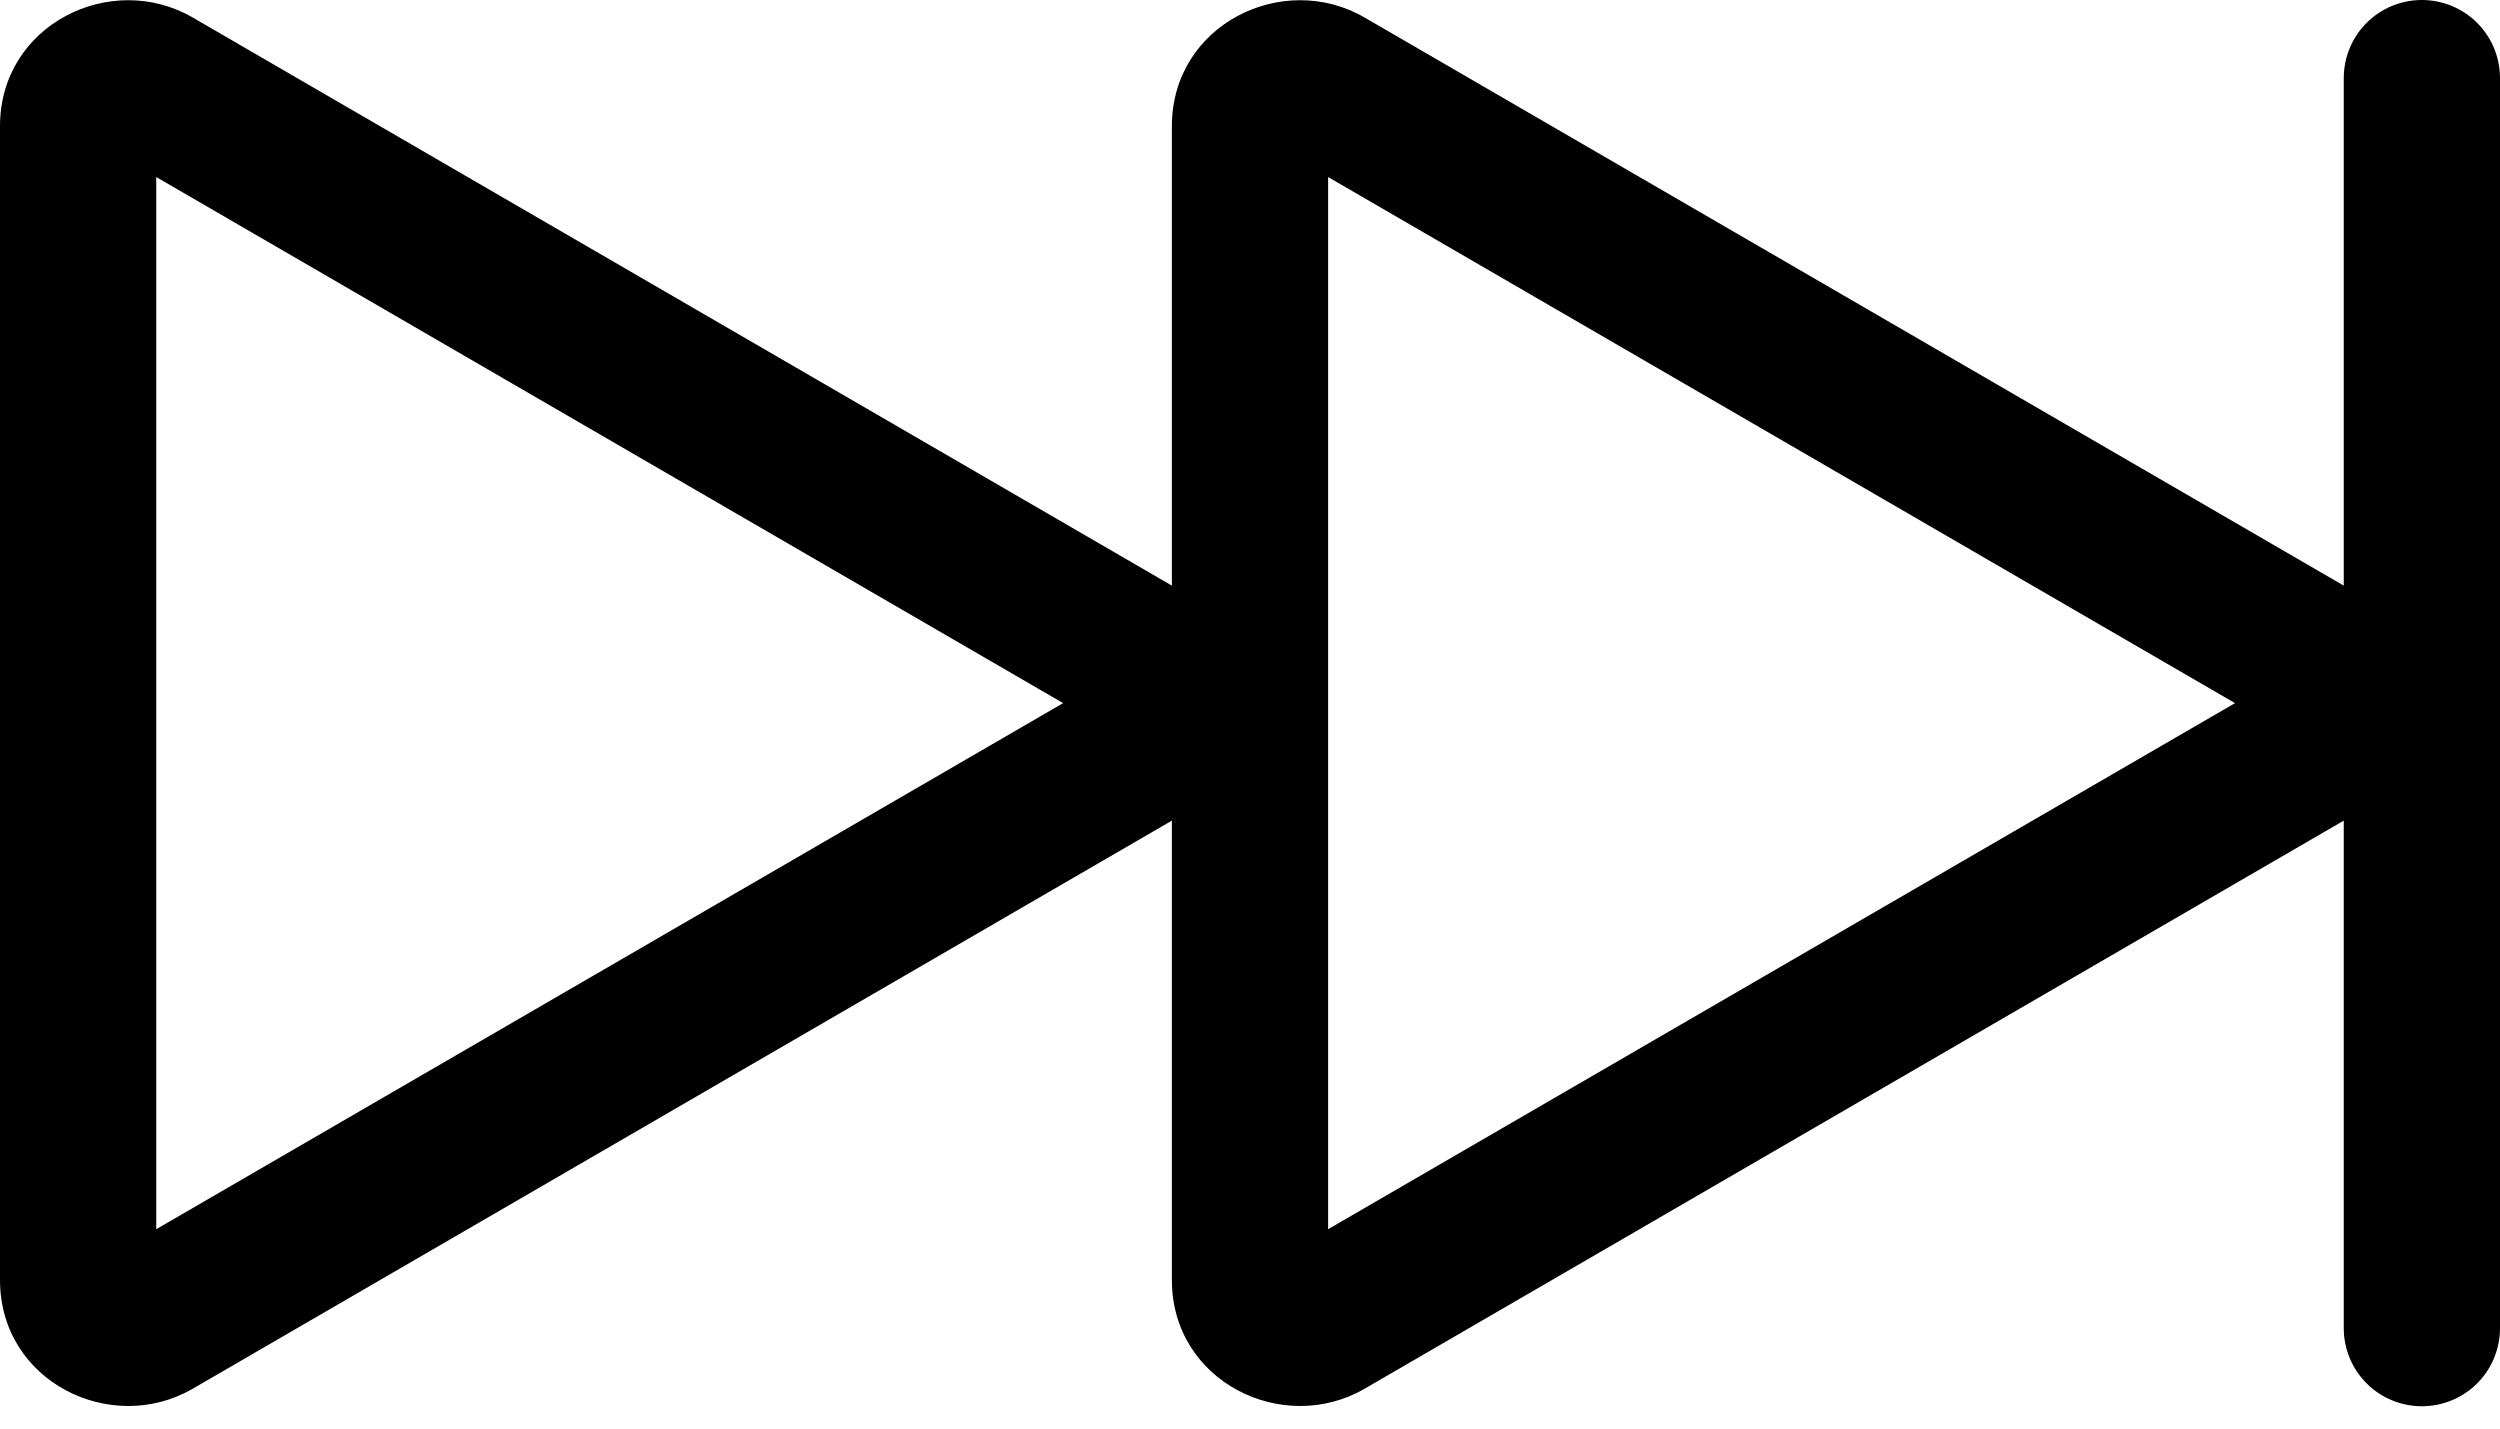
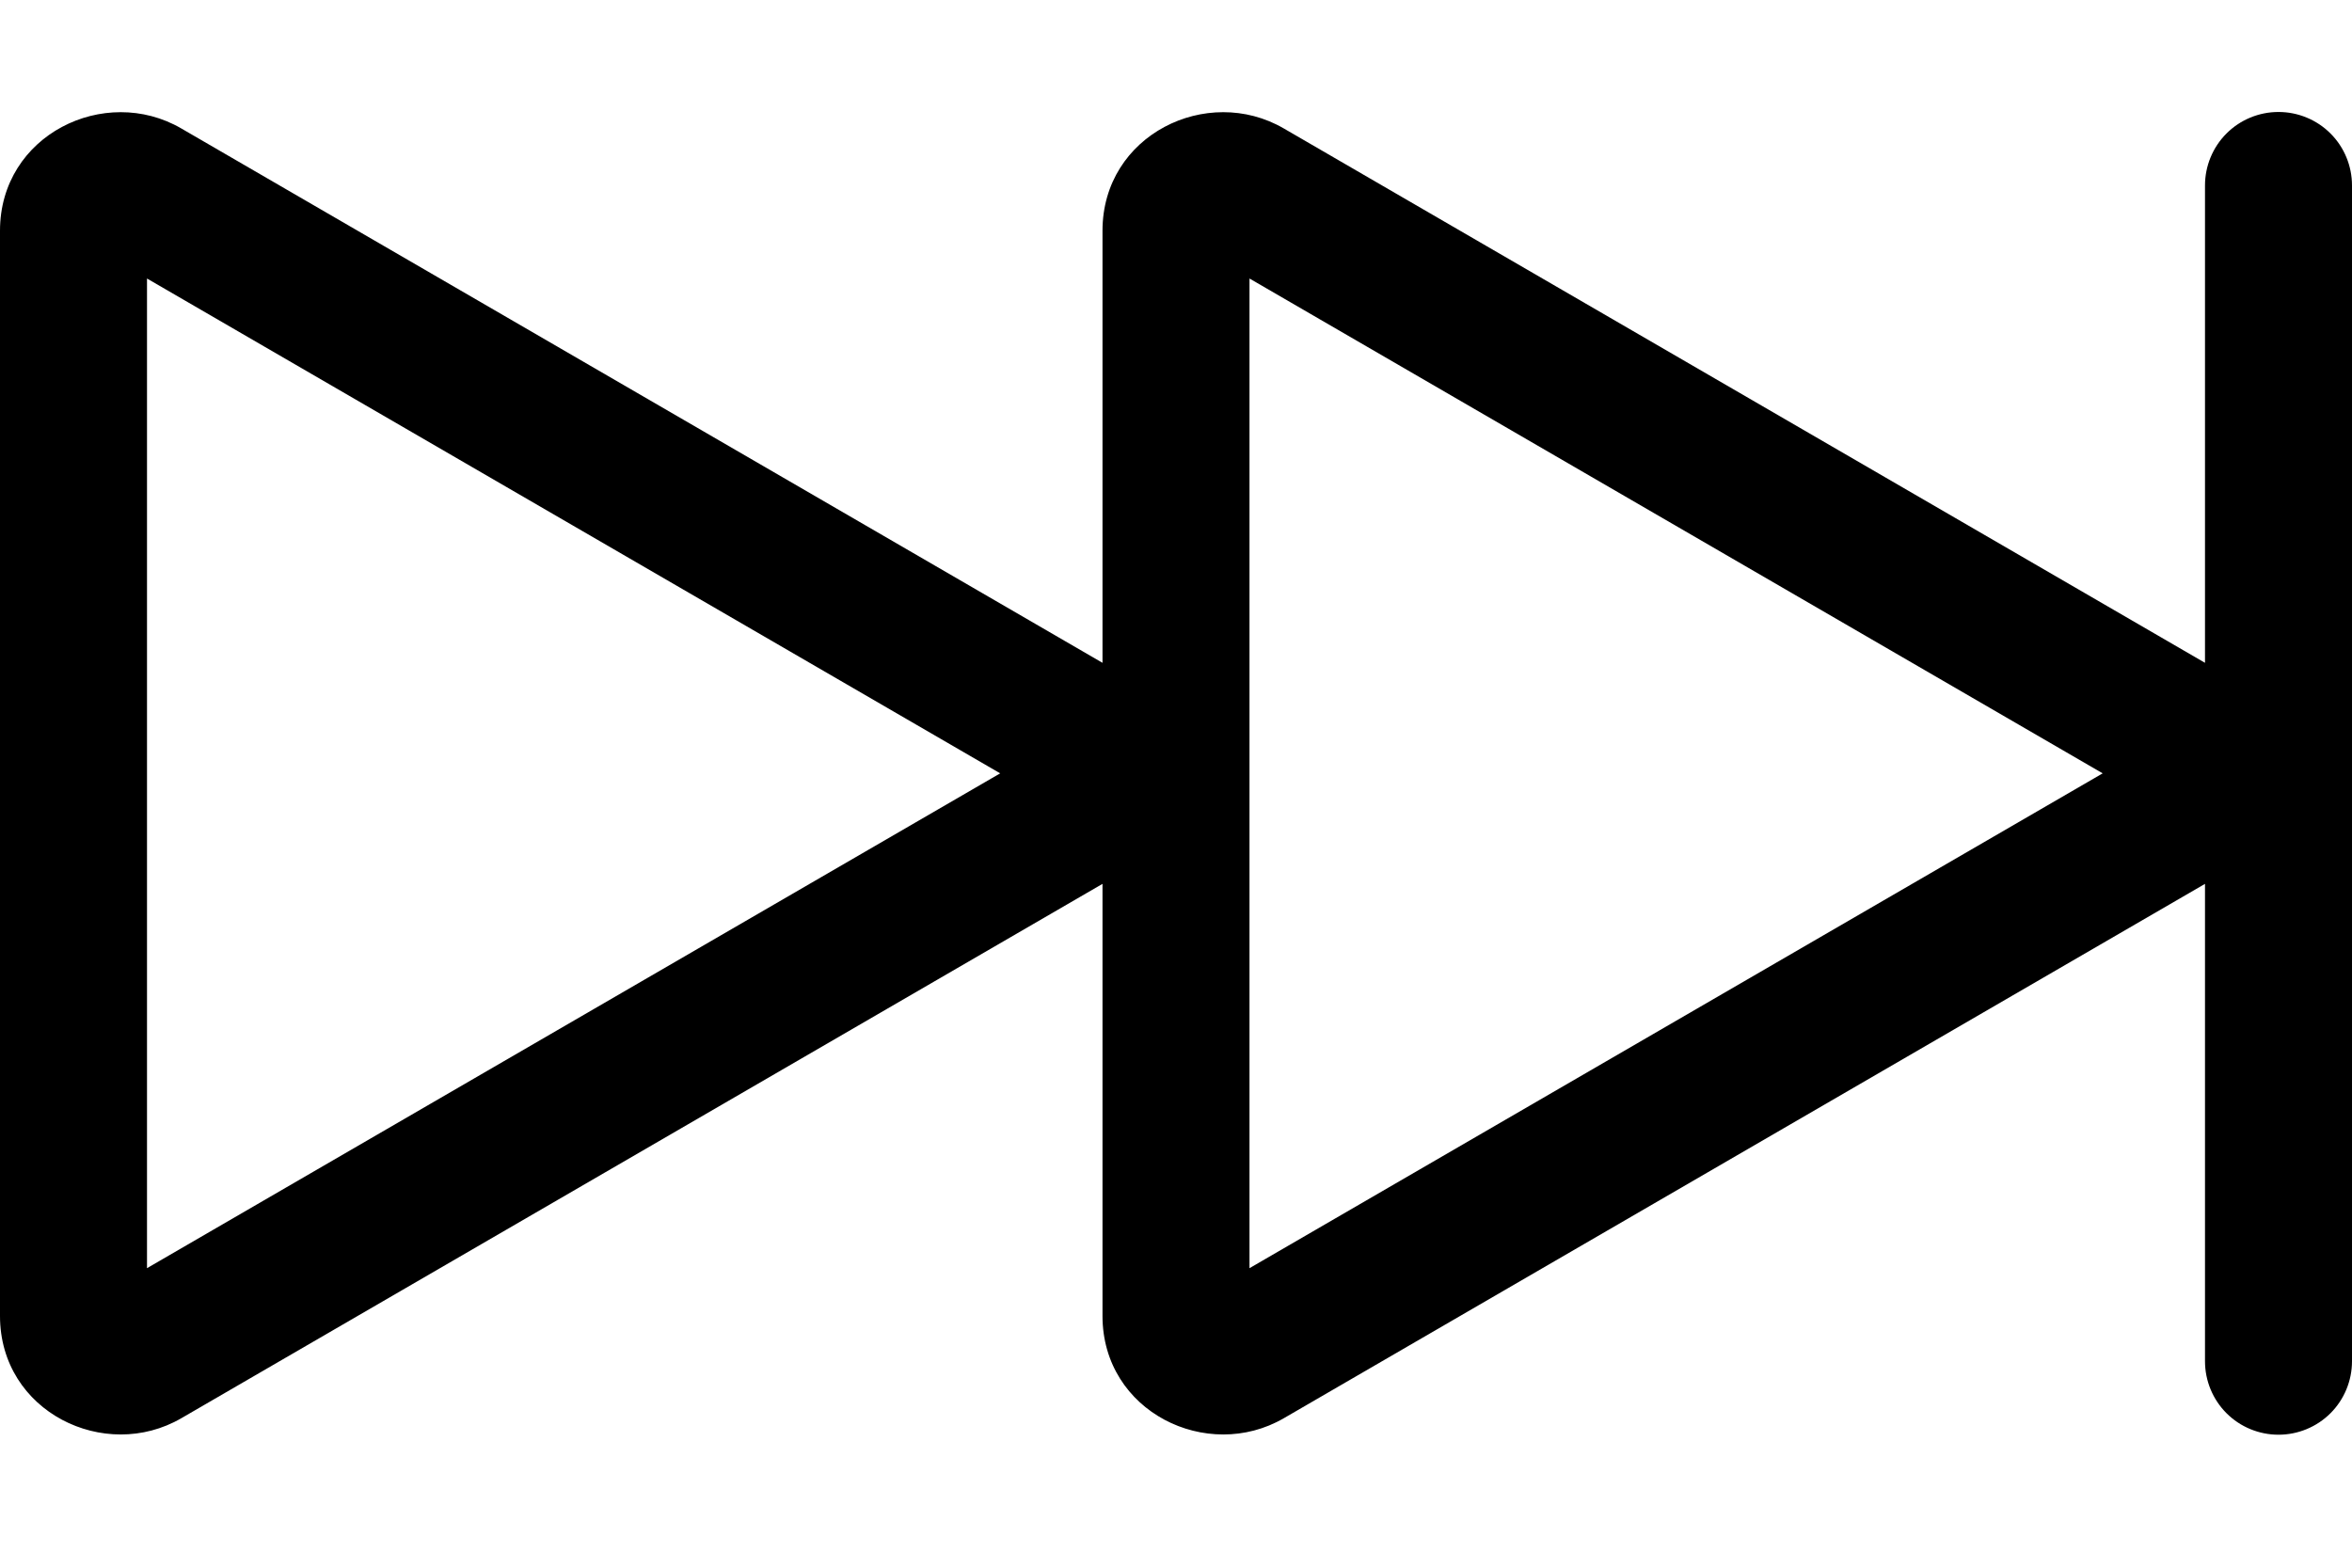
- <svg xmlns="http://www.w3.org/2000/svg" width="28" height="16" viewBox="0 0 28 16" fill="none">
+ <svg xmlns="http://www.w3.org/2000/svg" width="30" height="20" viewBox="0 0 28 16" fill="none">
  <path fill-rule="evenodd" clip-rule="evenodd" d="M27.125 0C27.357 0 27.58 0.092 27.744 0.256C27.908 0.42 28 0.643 28 0.875V14.875C28 15.107 27.908 15.33 27.744 15.494C27.58 15.658 27.357 15.75 27.125 15.75C26.893 15.75 26.67 15.658 26.506 15.494C26.342 15.33 26.25 15.107 26.25 14.875V9.191L15.283 15.554C14.373 16.082 13.125 15.479 13.125 14.336V9.191L2.158 15.554C1.248 16.082 0 15.479 0 14.336V1.414C0 0.271 1.248 -0.333 2.158 0.196L13.125 6.559V1.414C13.125 0.271 14.373 -0.333 15.283 0.196L26.25 6.559V0.875C26.25 0.643 26.342 0.42 26.506 0.256C26.67 0.092 26.893 0 27.125 0V0ZM1.75 1.983V13.767L11.907 7.875L1.75 1.983ZM14.875 1.983V13.767L25.032 7.875L14.875 1.983Z" fill="black" />
</svg>
